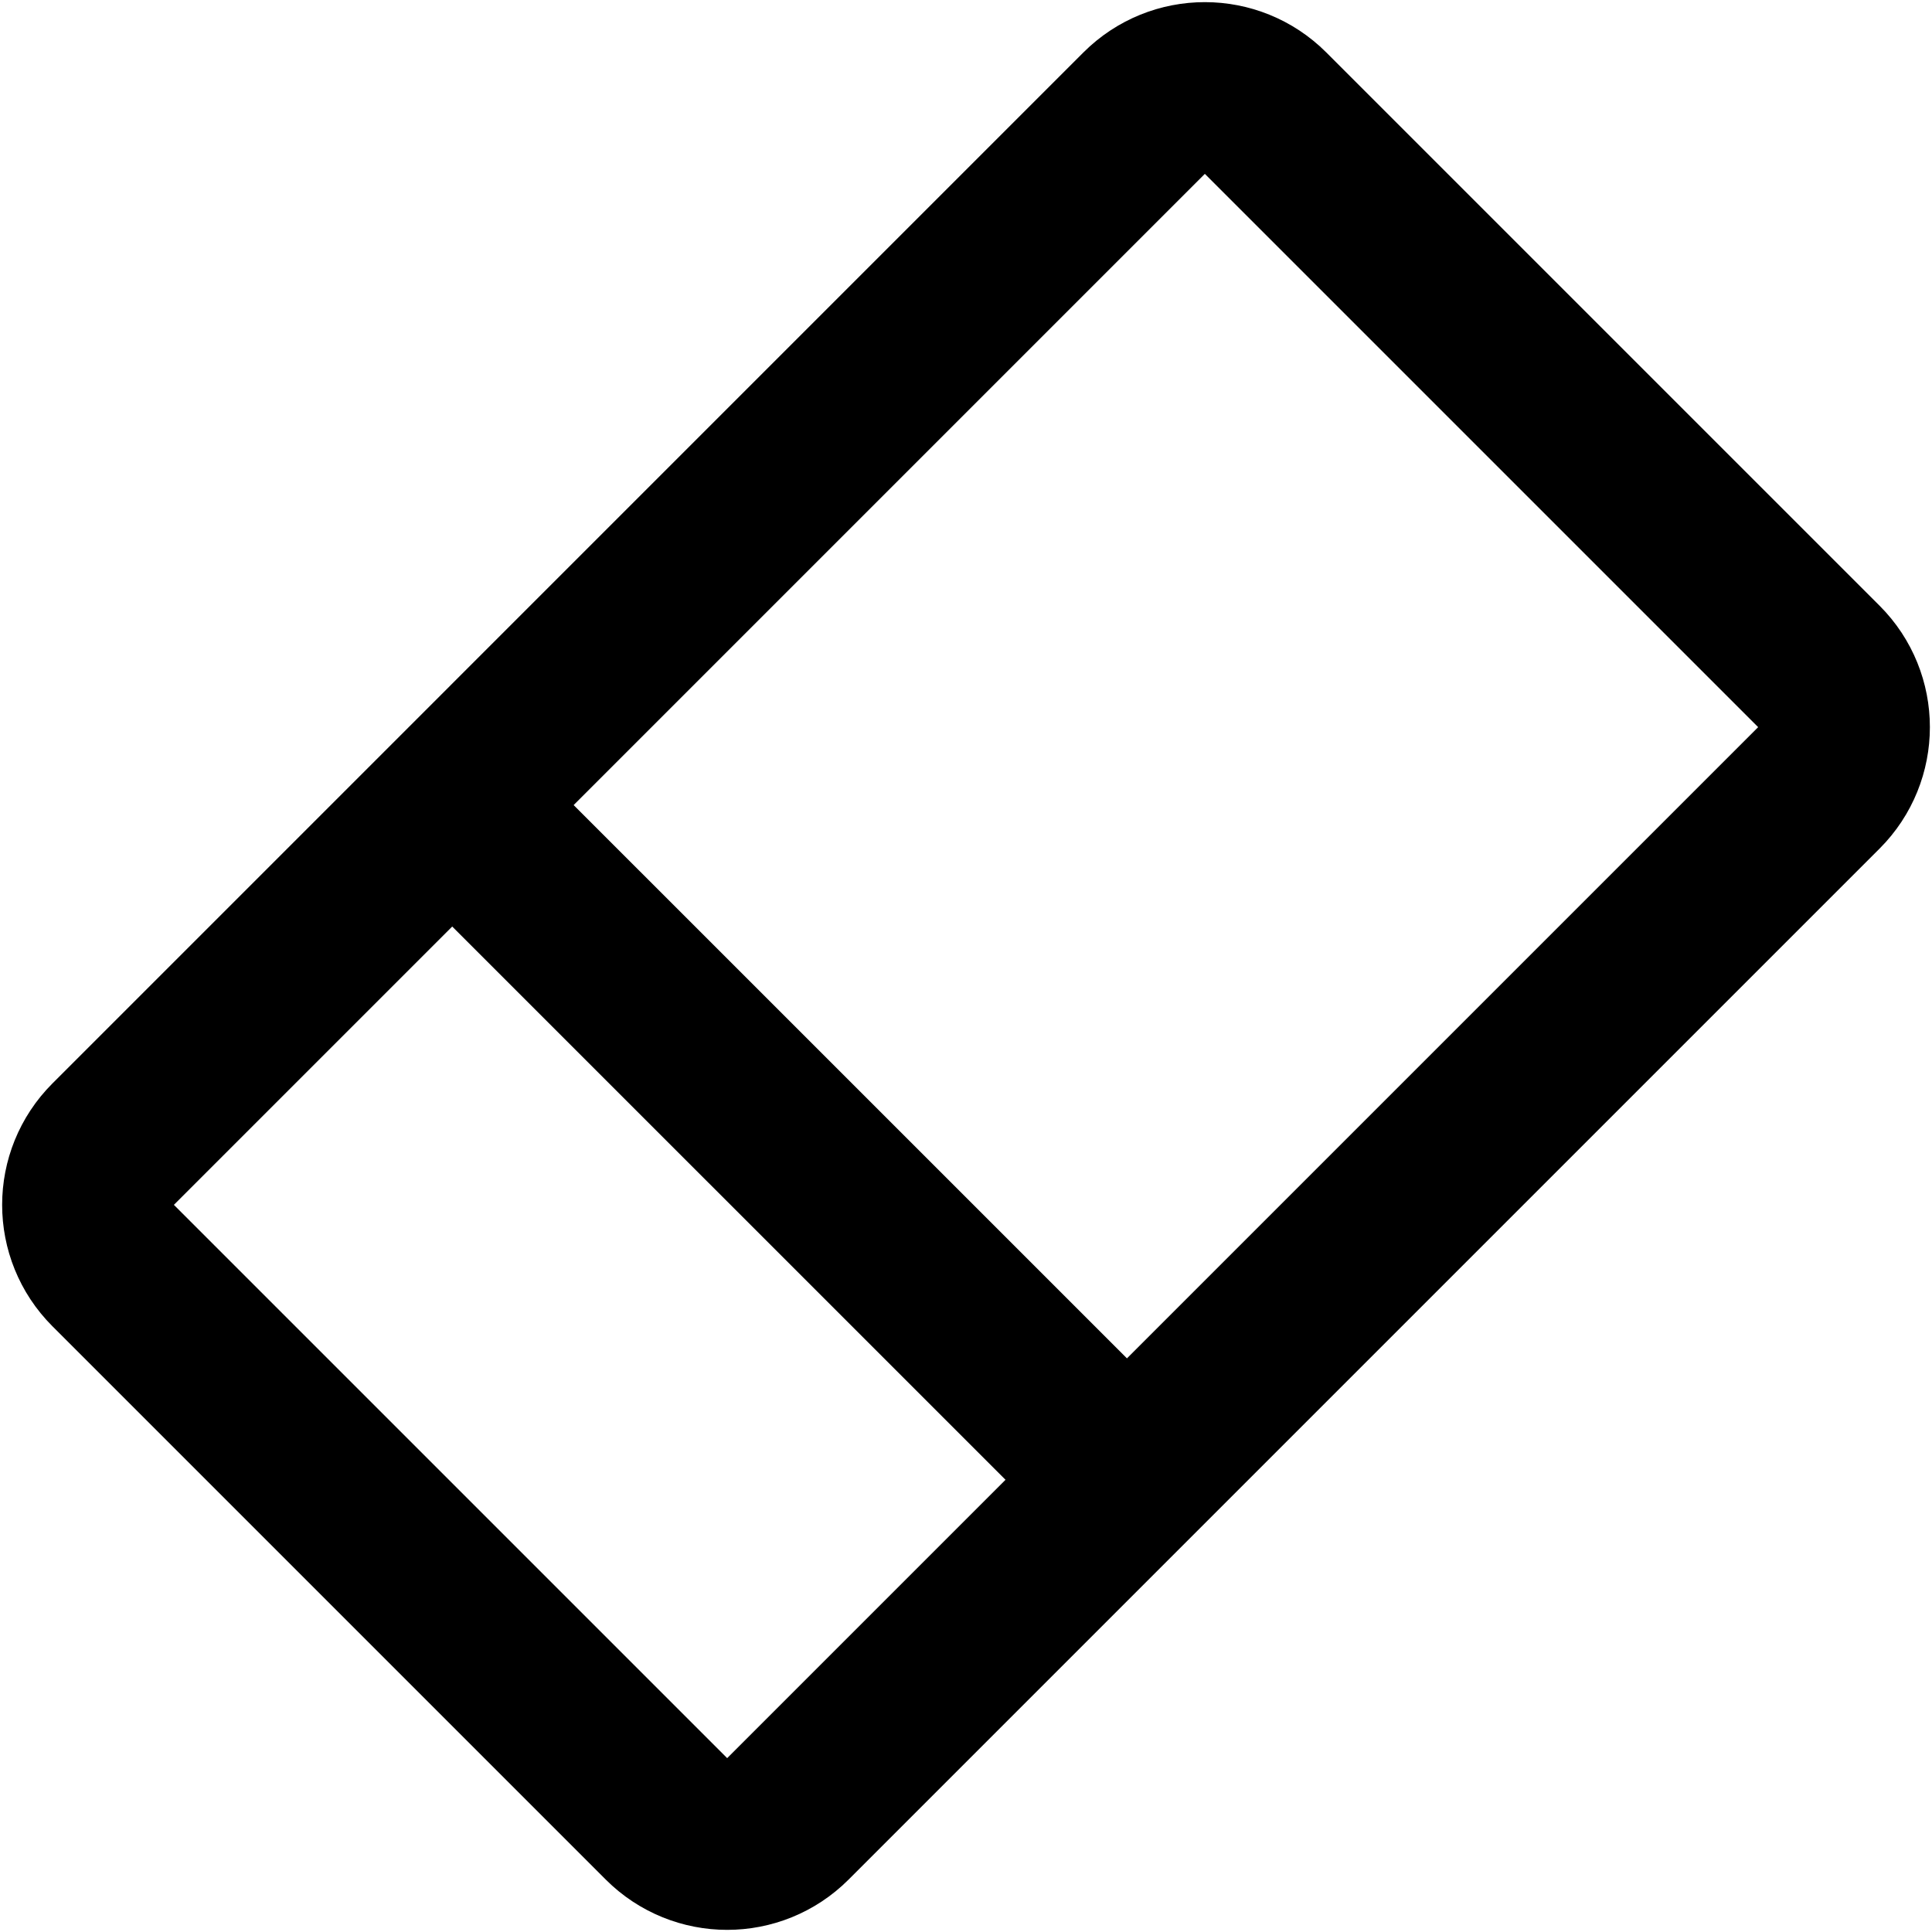
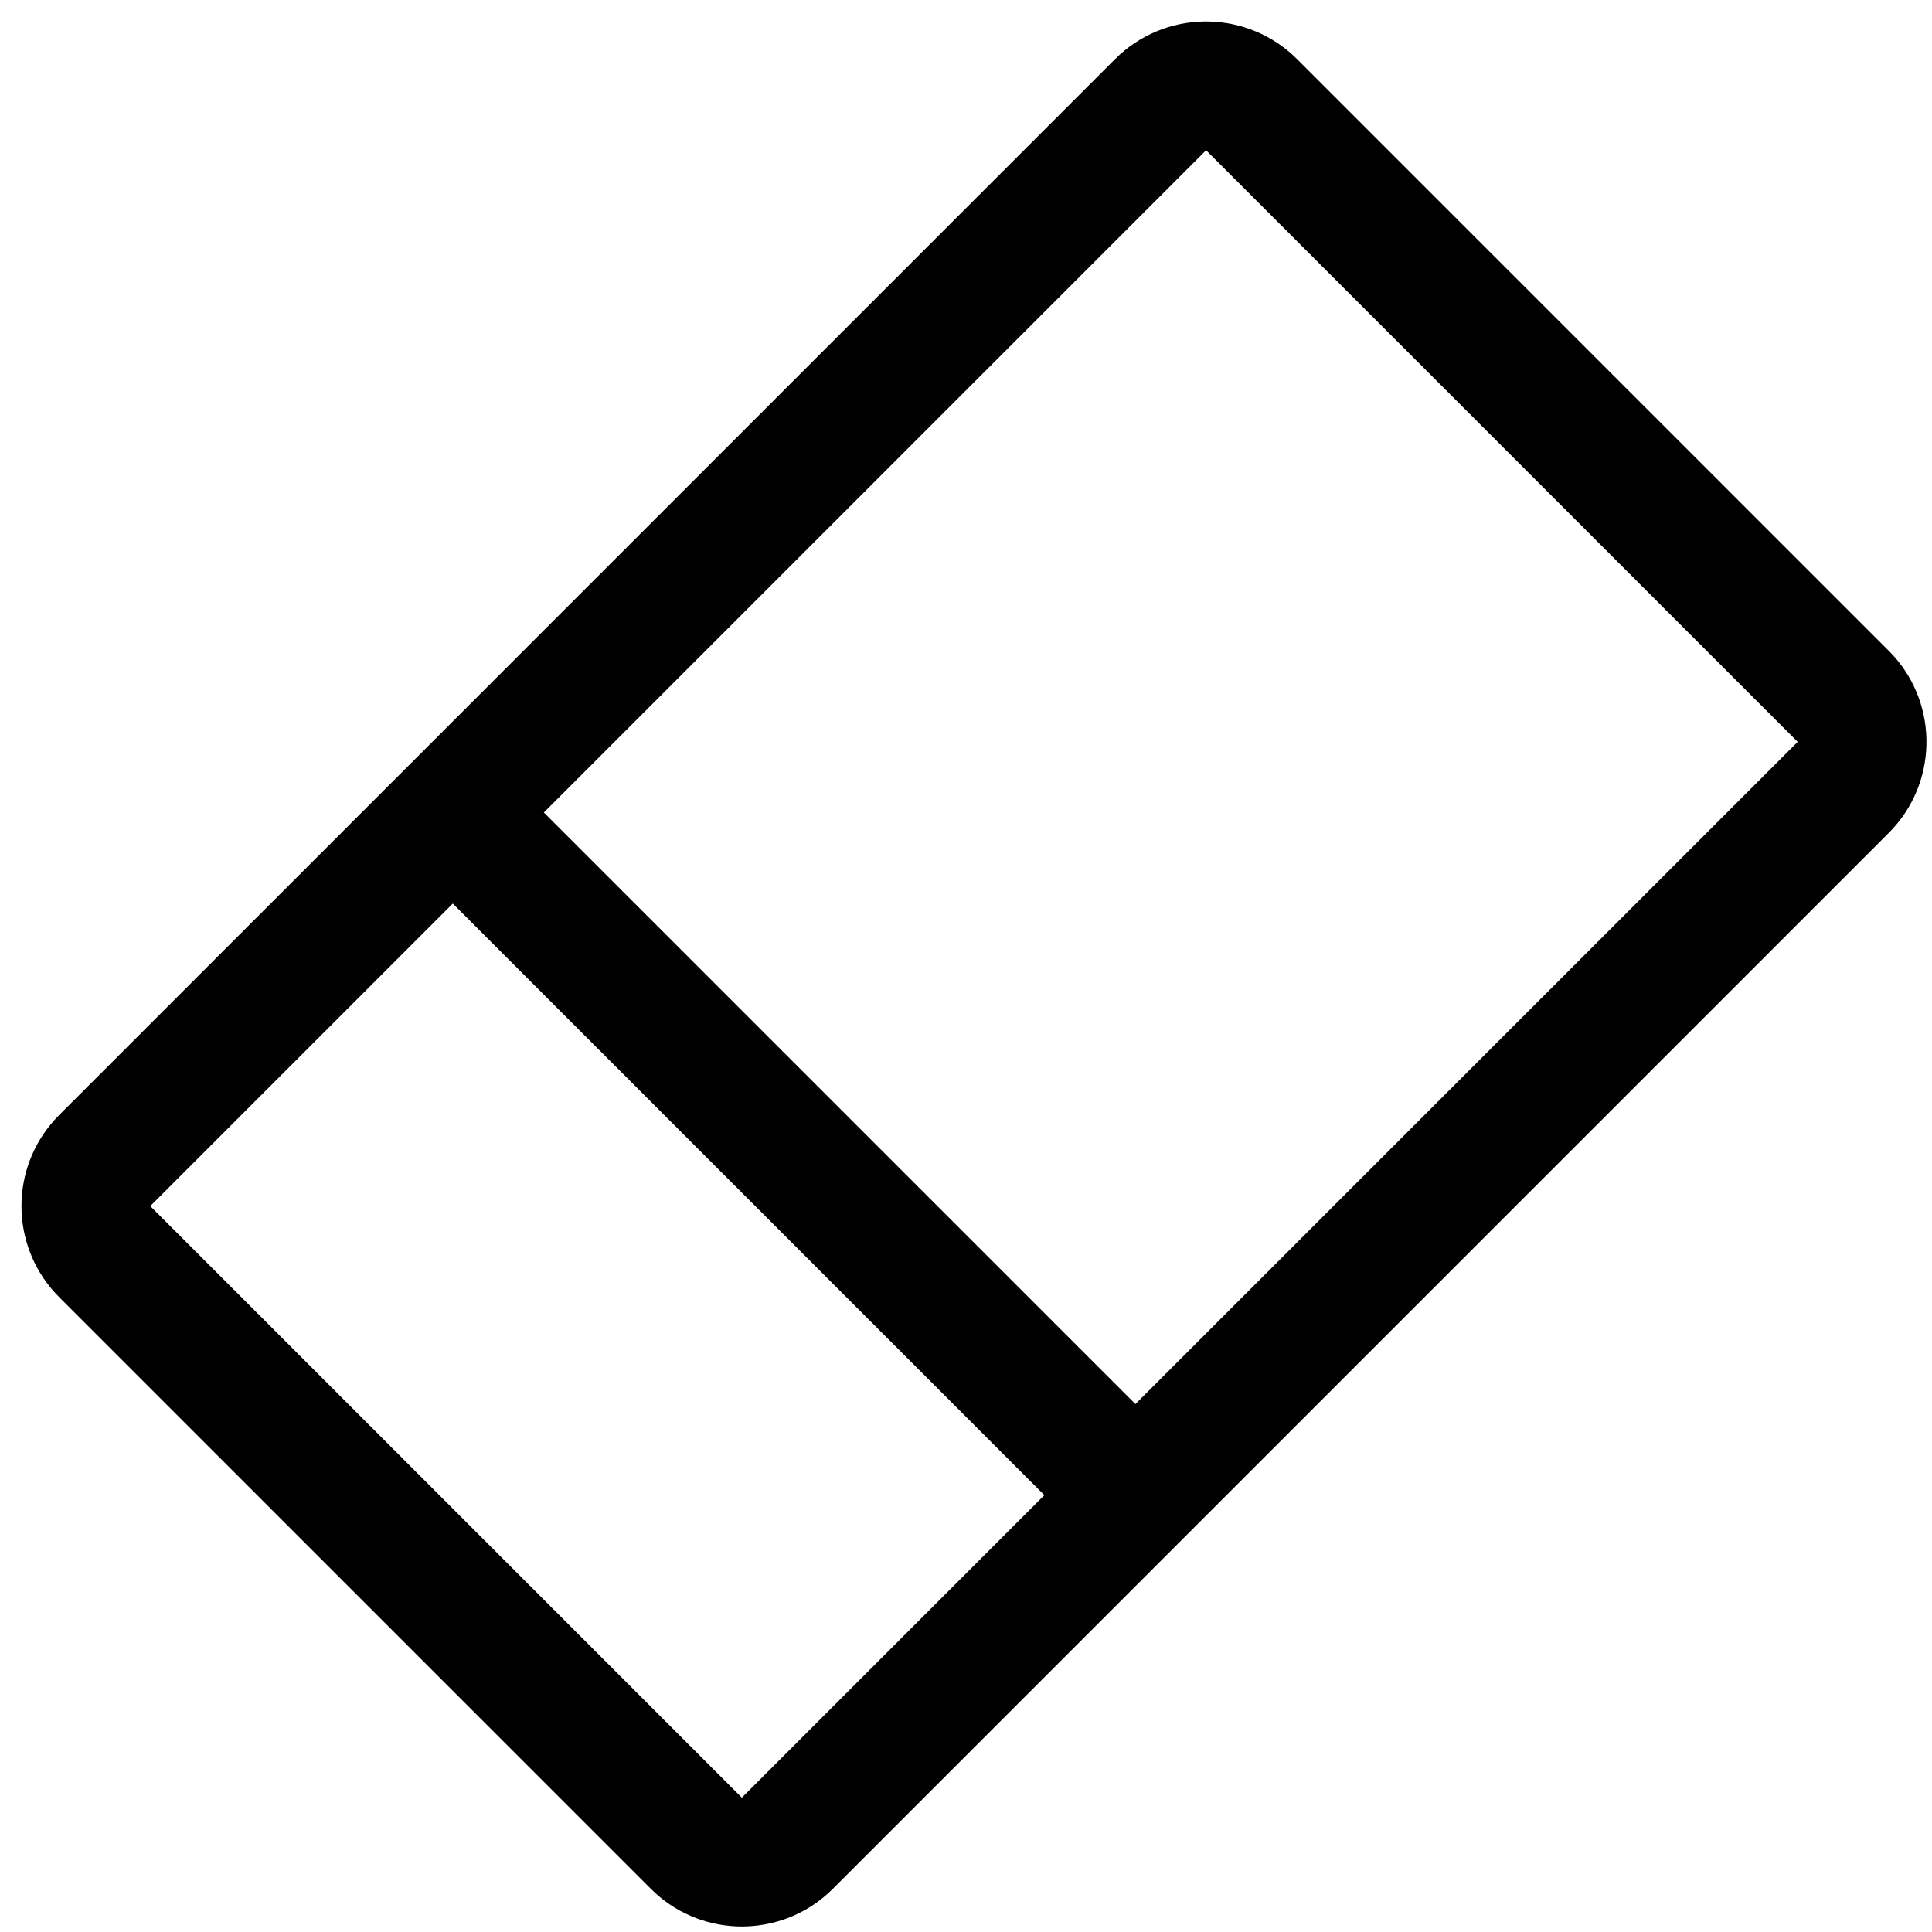
<svg xmlns="http://www.w3.org/2000/svg" width="90" height="90" viewBox="0 0 90 90" fill="none">
-   <path d="M53.298 5.271C54.861 3.709 57.393 3.709 58.955 5.271L84.73 31.045C86.292 32.607 86.292 35.14 84.73 36.702L36.703 84.729C35.141 86.291 32.608 86.291 31.046 84.729L5.272 58.955C3.709 57.393 3.709 54.86 5.272 53.298L53.298 5.271Z" stroke="black" stroke-width="8" />
-   <line x1="21.708" y1="38.146" x2="52.382" y2="68.819" stroke="black" stroke-width="8" />
+   <path d="M51.941 2.757C54.211 0.487 57.848 0.417 60.203 2.545L60.426 2.757L87.985 30.316L88.198 30.539C90.326 32.894 90.255 36.531 87.985 38.801L38.801 87.985L38.577 88.198C36.298 90.258 32.818 90.258 30.539 88.198L30.315 87.985L2.757 60.427L7 56.185L34.557 83.742L48.65 69.65L21.092 42.092L2.757 60.427L2.545 60.203C0.485 57.924 0.485 54.445 2.545 52.166L2.757 51.942L51.941 2.757ZM25.334 37.85L52.892 65.407L83.743 34.559L56.184 7L25.334 37.85Z" fill="black" />
</svg>
